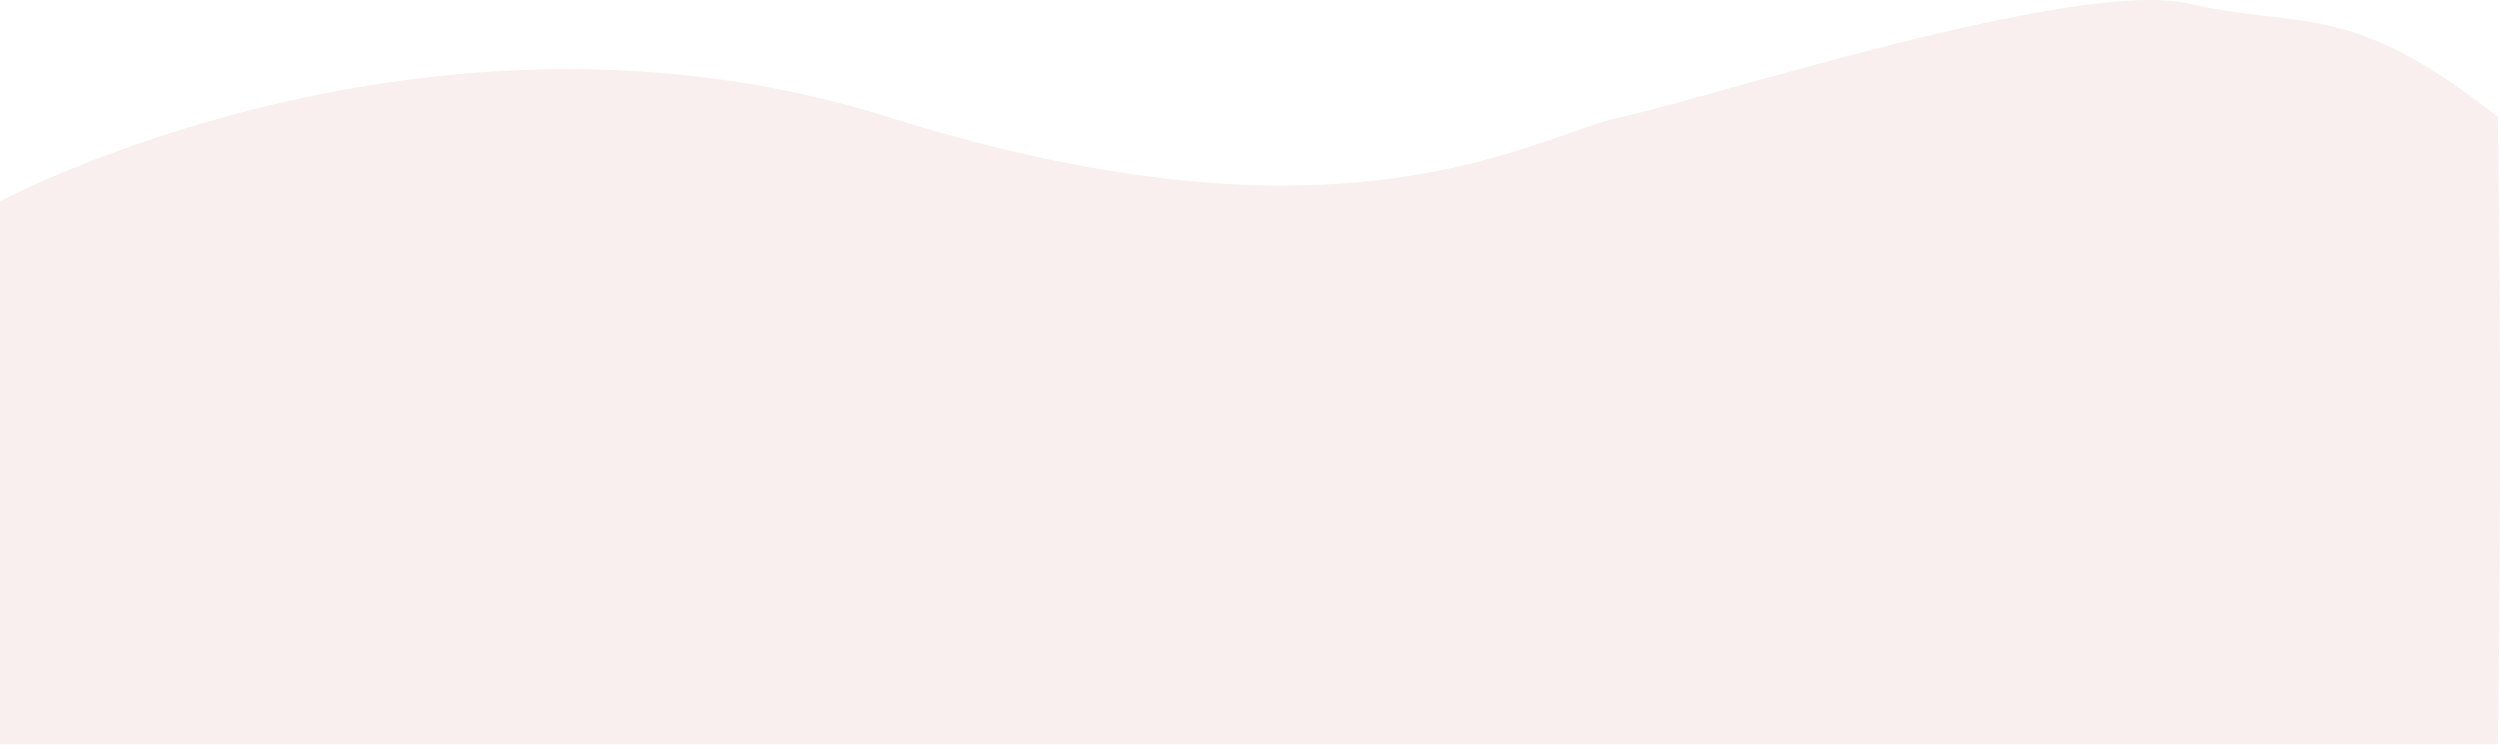
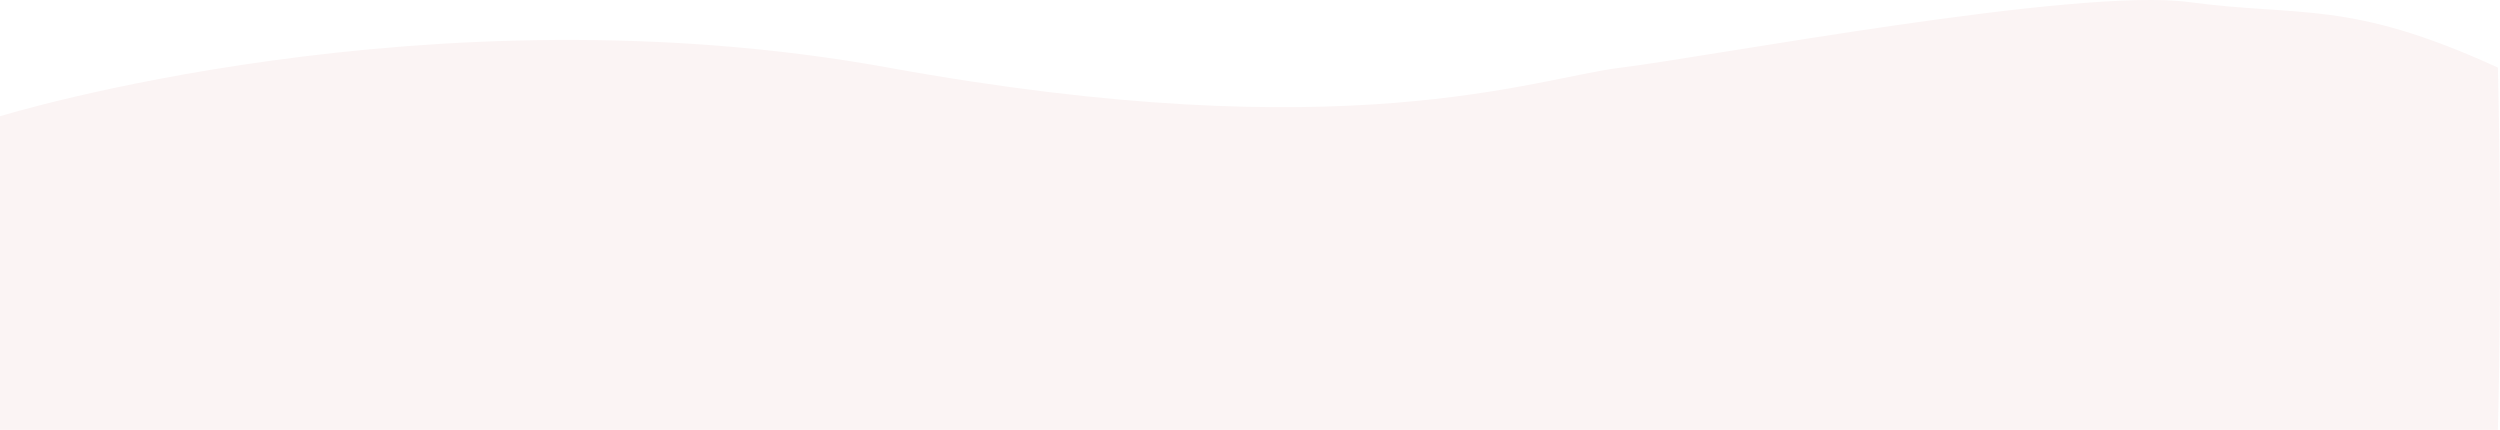
- <svg xmlns="http://www.w3.org/2000/svg" viewBox="0 0 1970.843 586.727">
-   <path id="footer" d="M0,3616.829s337.726-180.371,700.25-66.392,508.894,14.477,577.731,0,359.569-109.894,447.79-89.394,126.068-3.676,243.412,89.394c3.732,273.71,0,494.459,0,494.459H0Z" transform="translate(0 -3458.17)" fill="#f8efee" />
+ <svg xmlns="http://www.w3.org/2000/svg" viewBox="0 0 1970.843 338.901">
+   <g id="Group_14" data-name="Group 14" transform="translate(-160.157 -9883.125)">
+     <path id="footer" d="M0,3549.814s337.726-104.185,700.25-38.349,508.894,8.362,577.731,0,359.569-63.476,447.79-51.635,126.068-2.123,243.412,51.635c3.732,158.1,0,285.607,0,285.607H0Z" transform="translate(160.157 6424.954)" fill="#FBF4F4" />
+   </g>
</svg>
